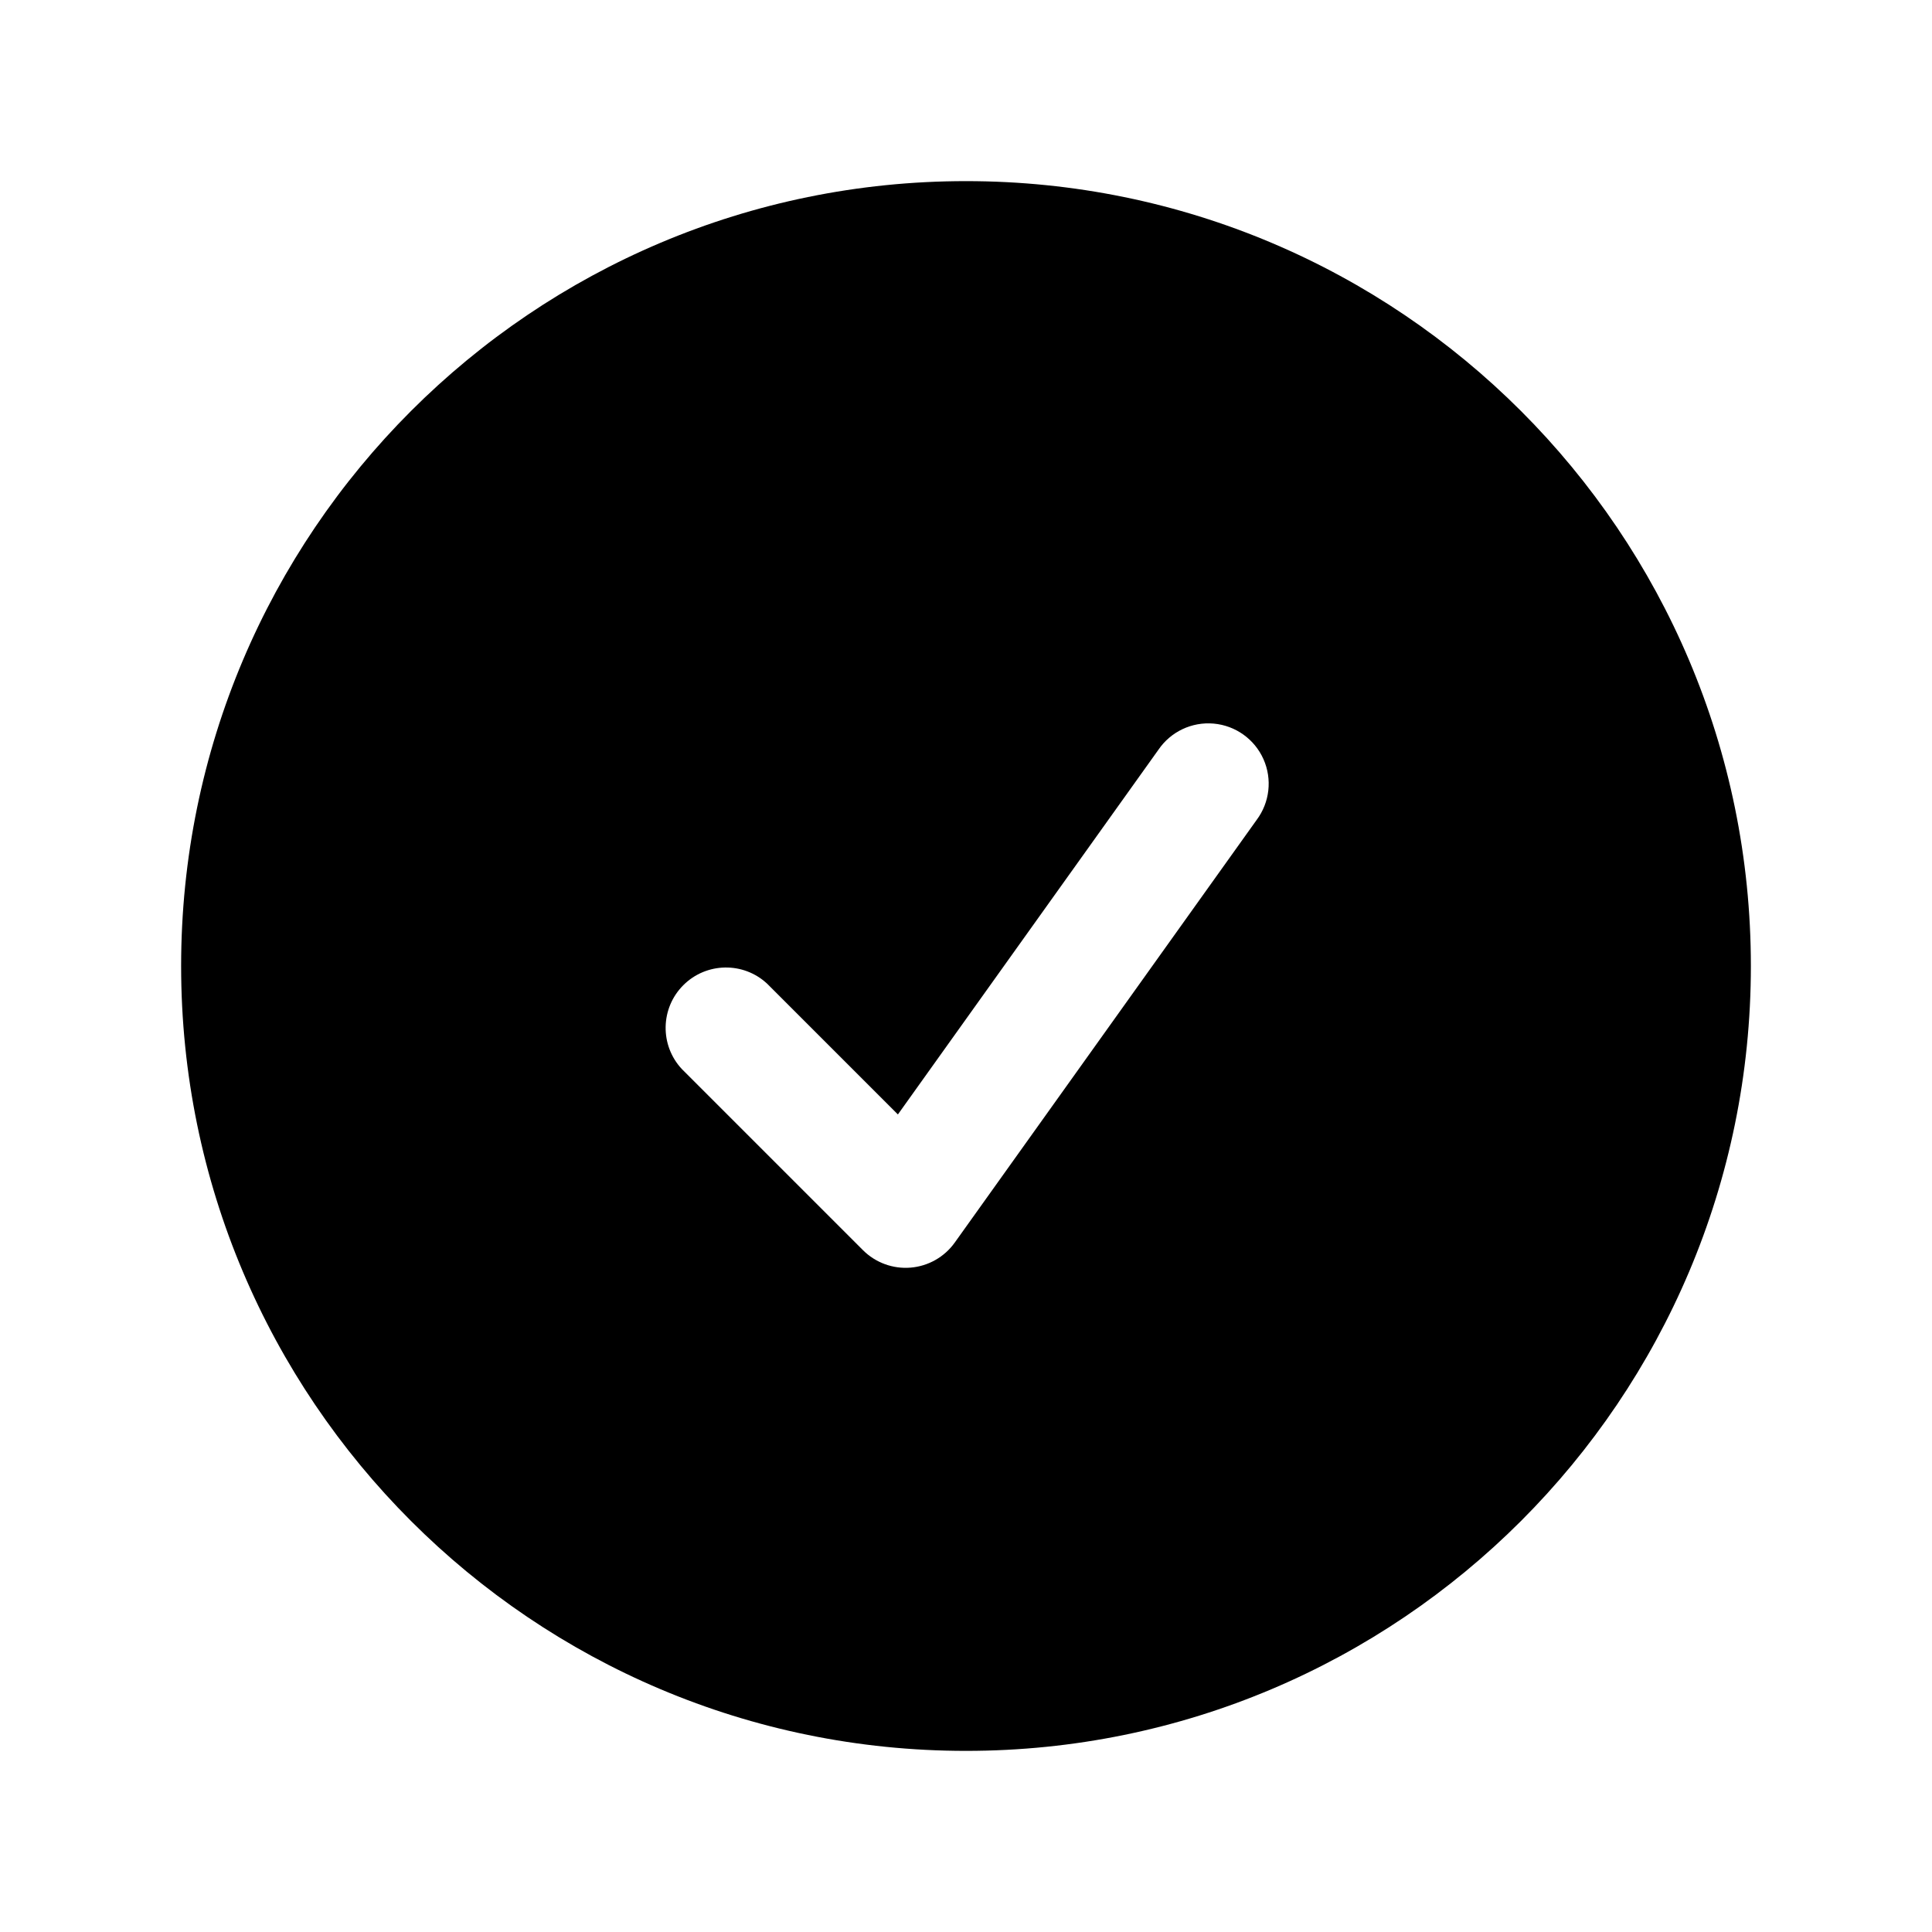
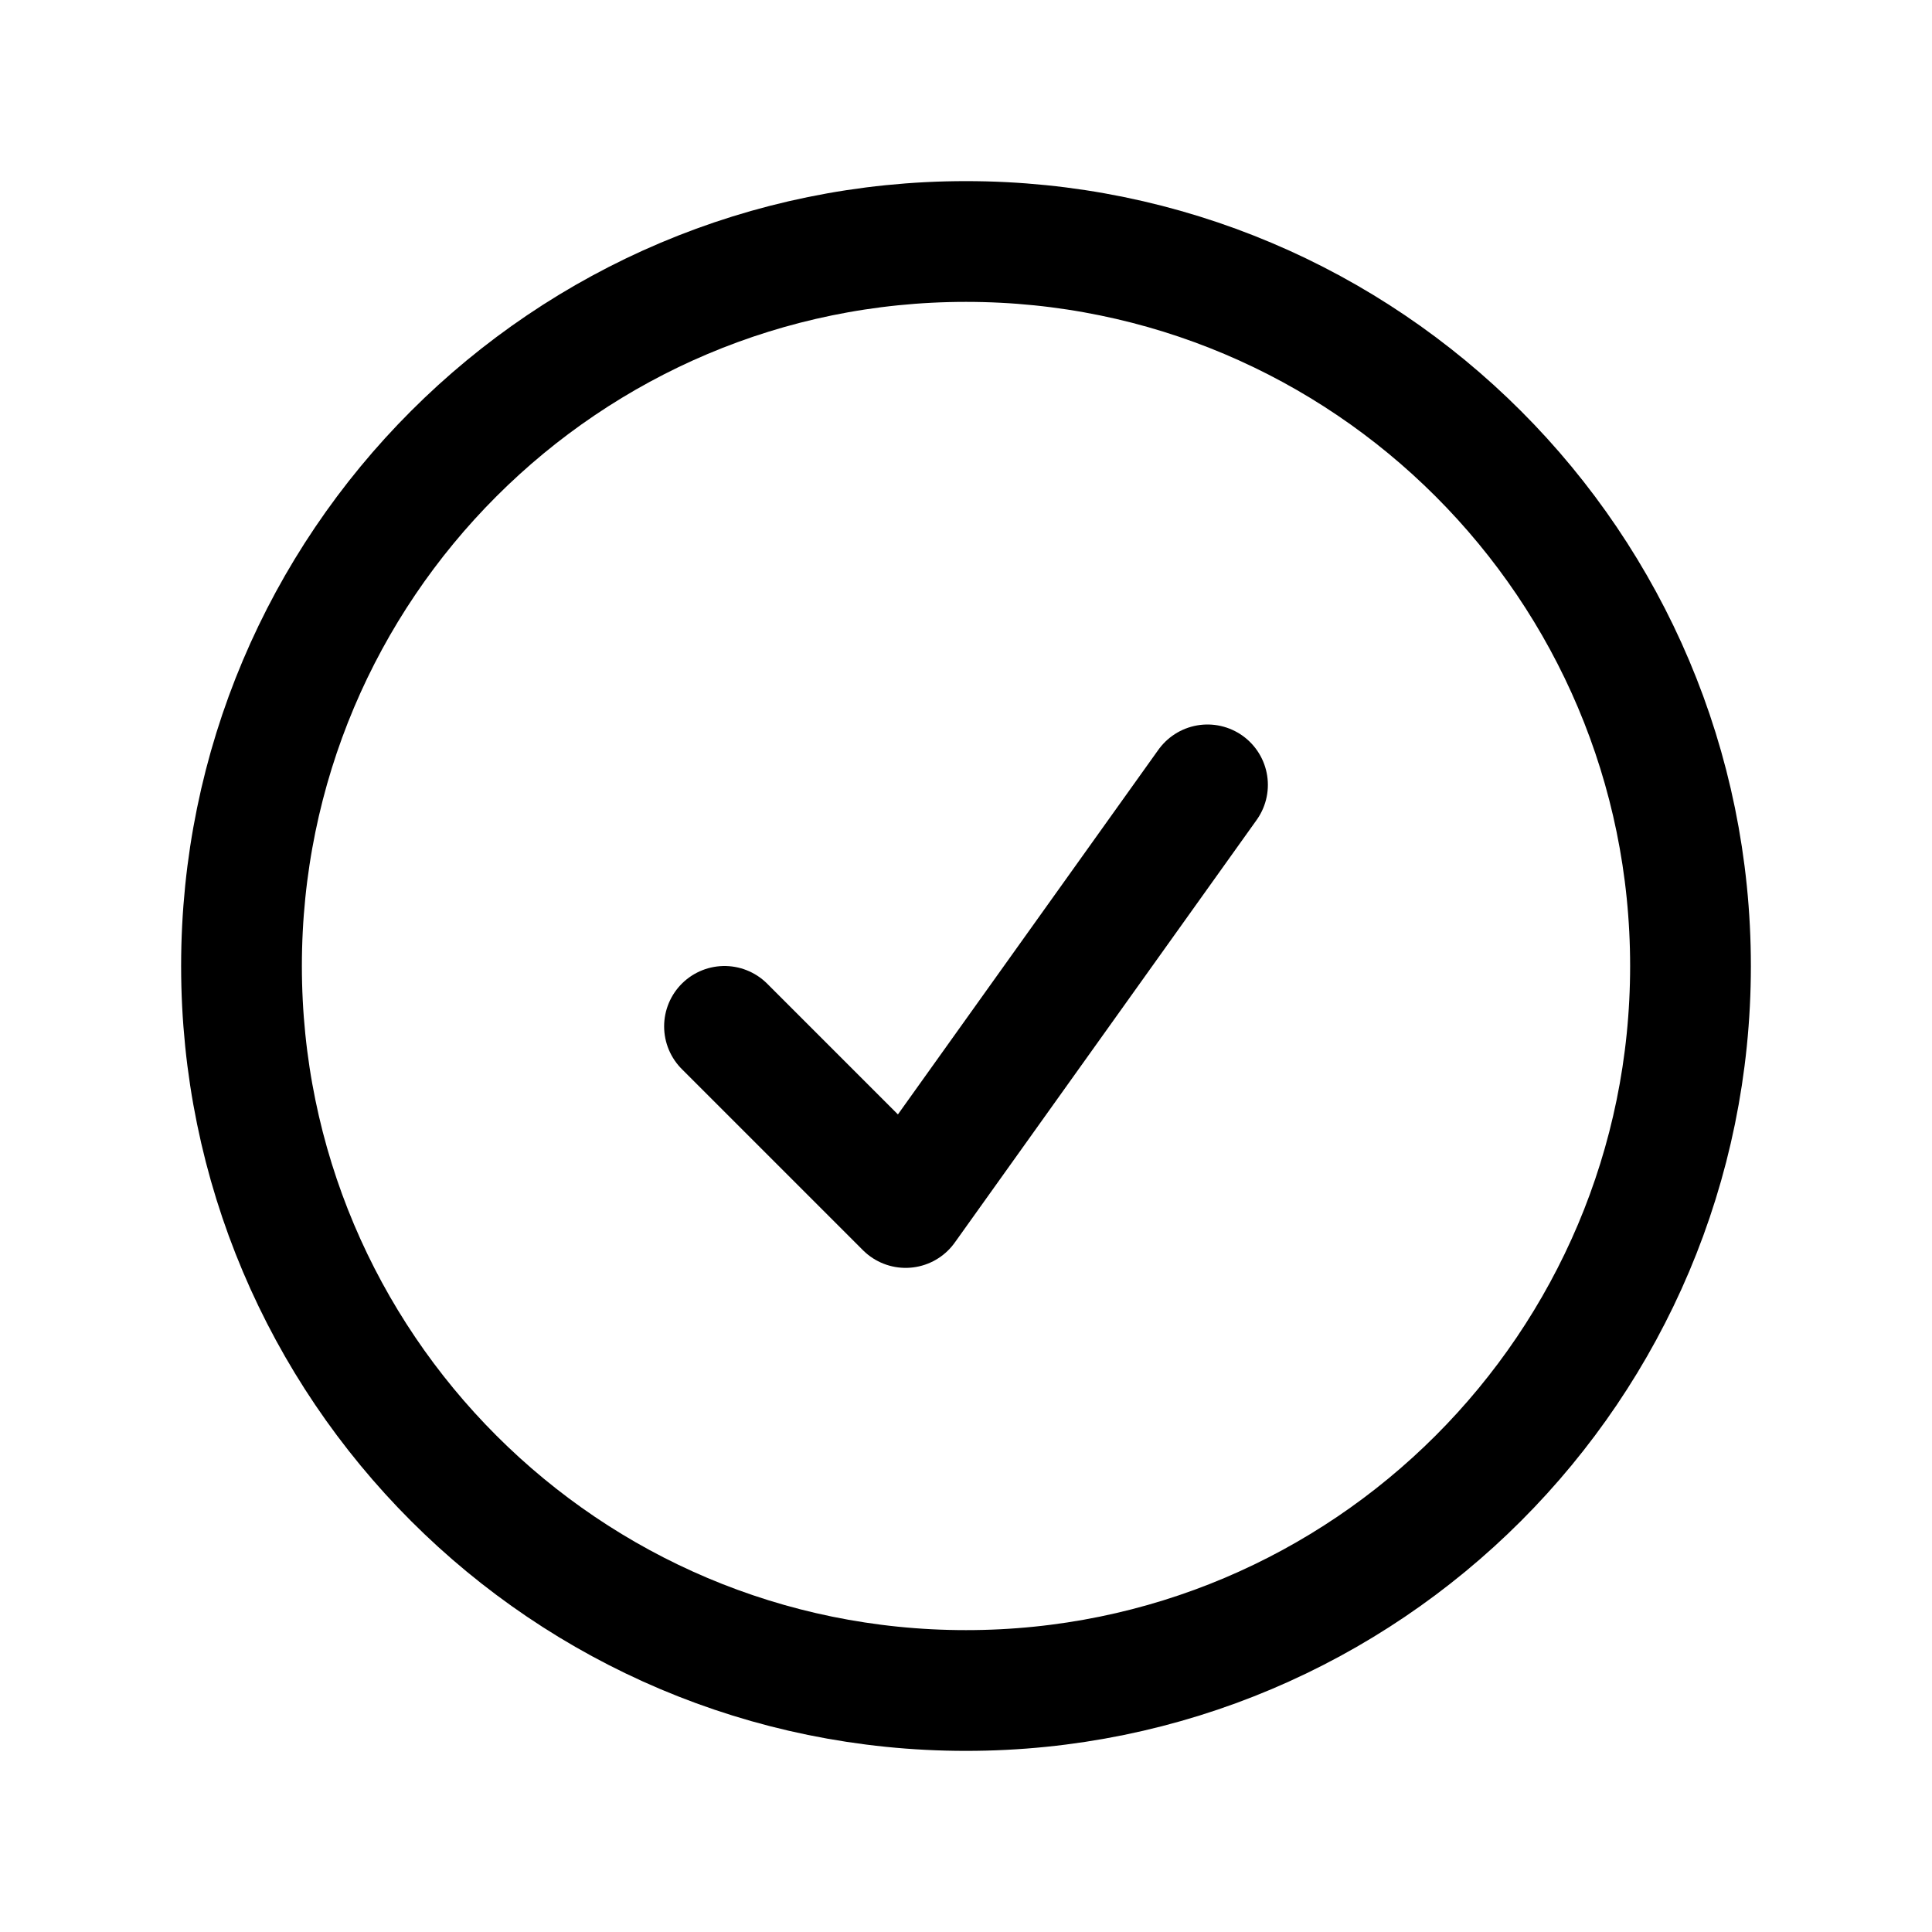
- <svg xmlns="http://www.w3.org/2000/svg" viewBox="0 0 24 24" fill="currentColor" class="w-6 h-6">
-   <path fill-rule="evenodd" d="M2.25 12c0-5.385 4.365-9.75 9.75-9.75s9.75 4.365 9.75 9.75-4.365 9.75-9.75 9.75S2.25 17.385 2.25 12zm13.36-1.814a.75.75 0 10-1.22-.872l-3.236 4.53L9.53 12.22a.75.75 0 00-1.06 1.06l2.25 2.25a.75.75 0 001.14-.094l3.75-5.25z" clip-rule="evenodd" />
+ <svg xmlns="http://www.w3.org/2000/svg" fill="none" viewBox="0 0 24 24" stroke-width="1.5" stroke="currentColor" class="w-6 h-6">
+   <path stroke-linecap="round" stroke-linejoin="round" d="M9 12.75L11.25 15 15 9.75M21 12a9 9 0 11-18 0 9 9 0 0118 0z" />
</svg>
